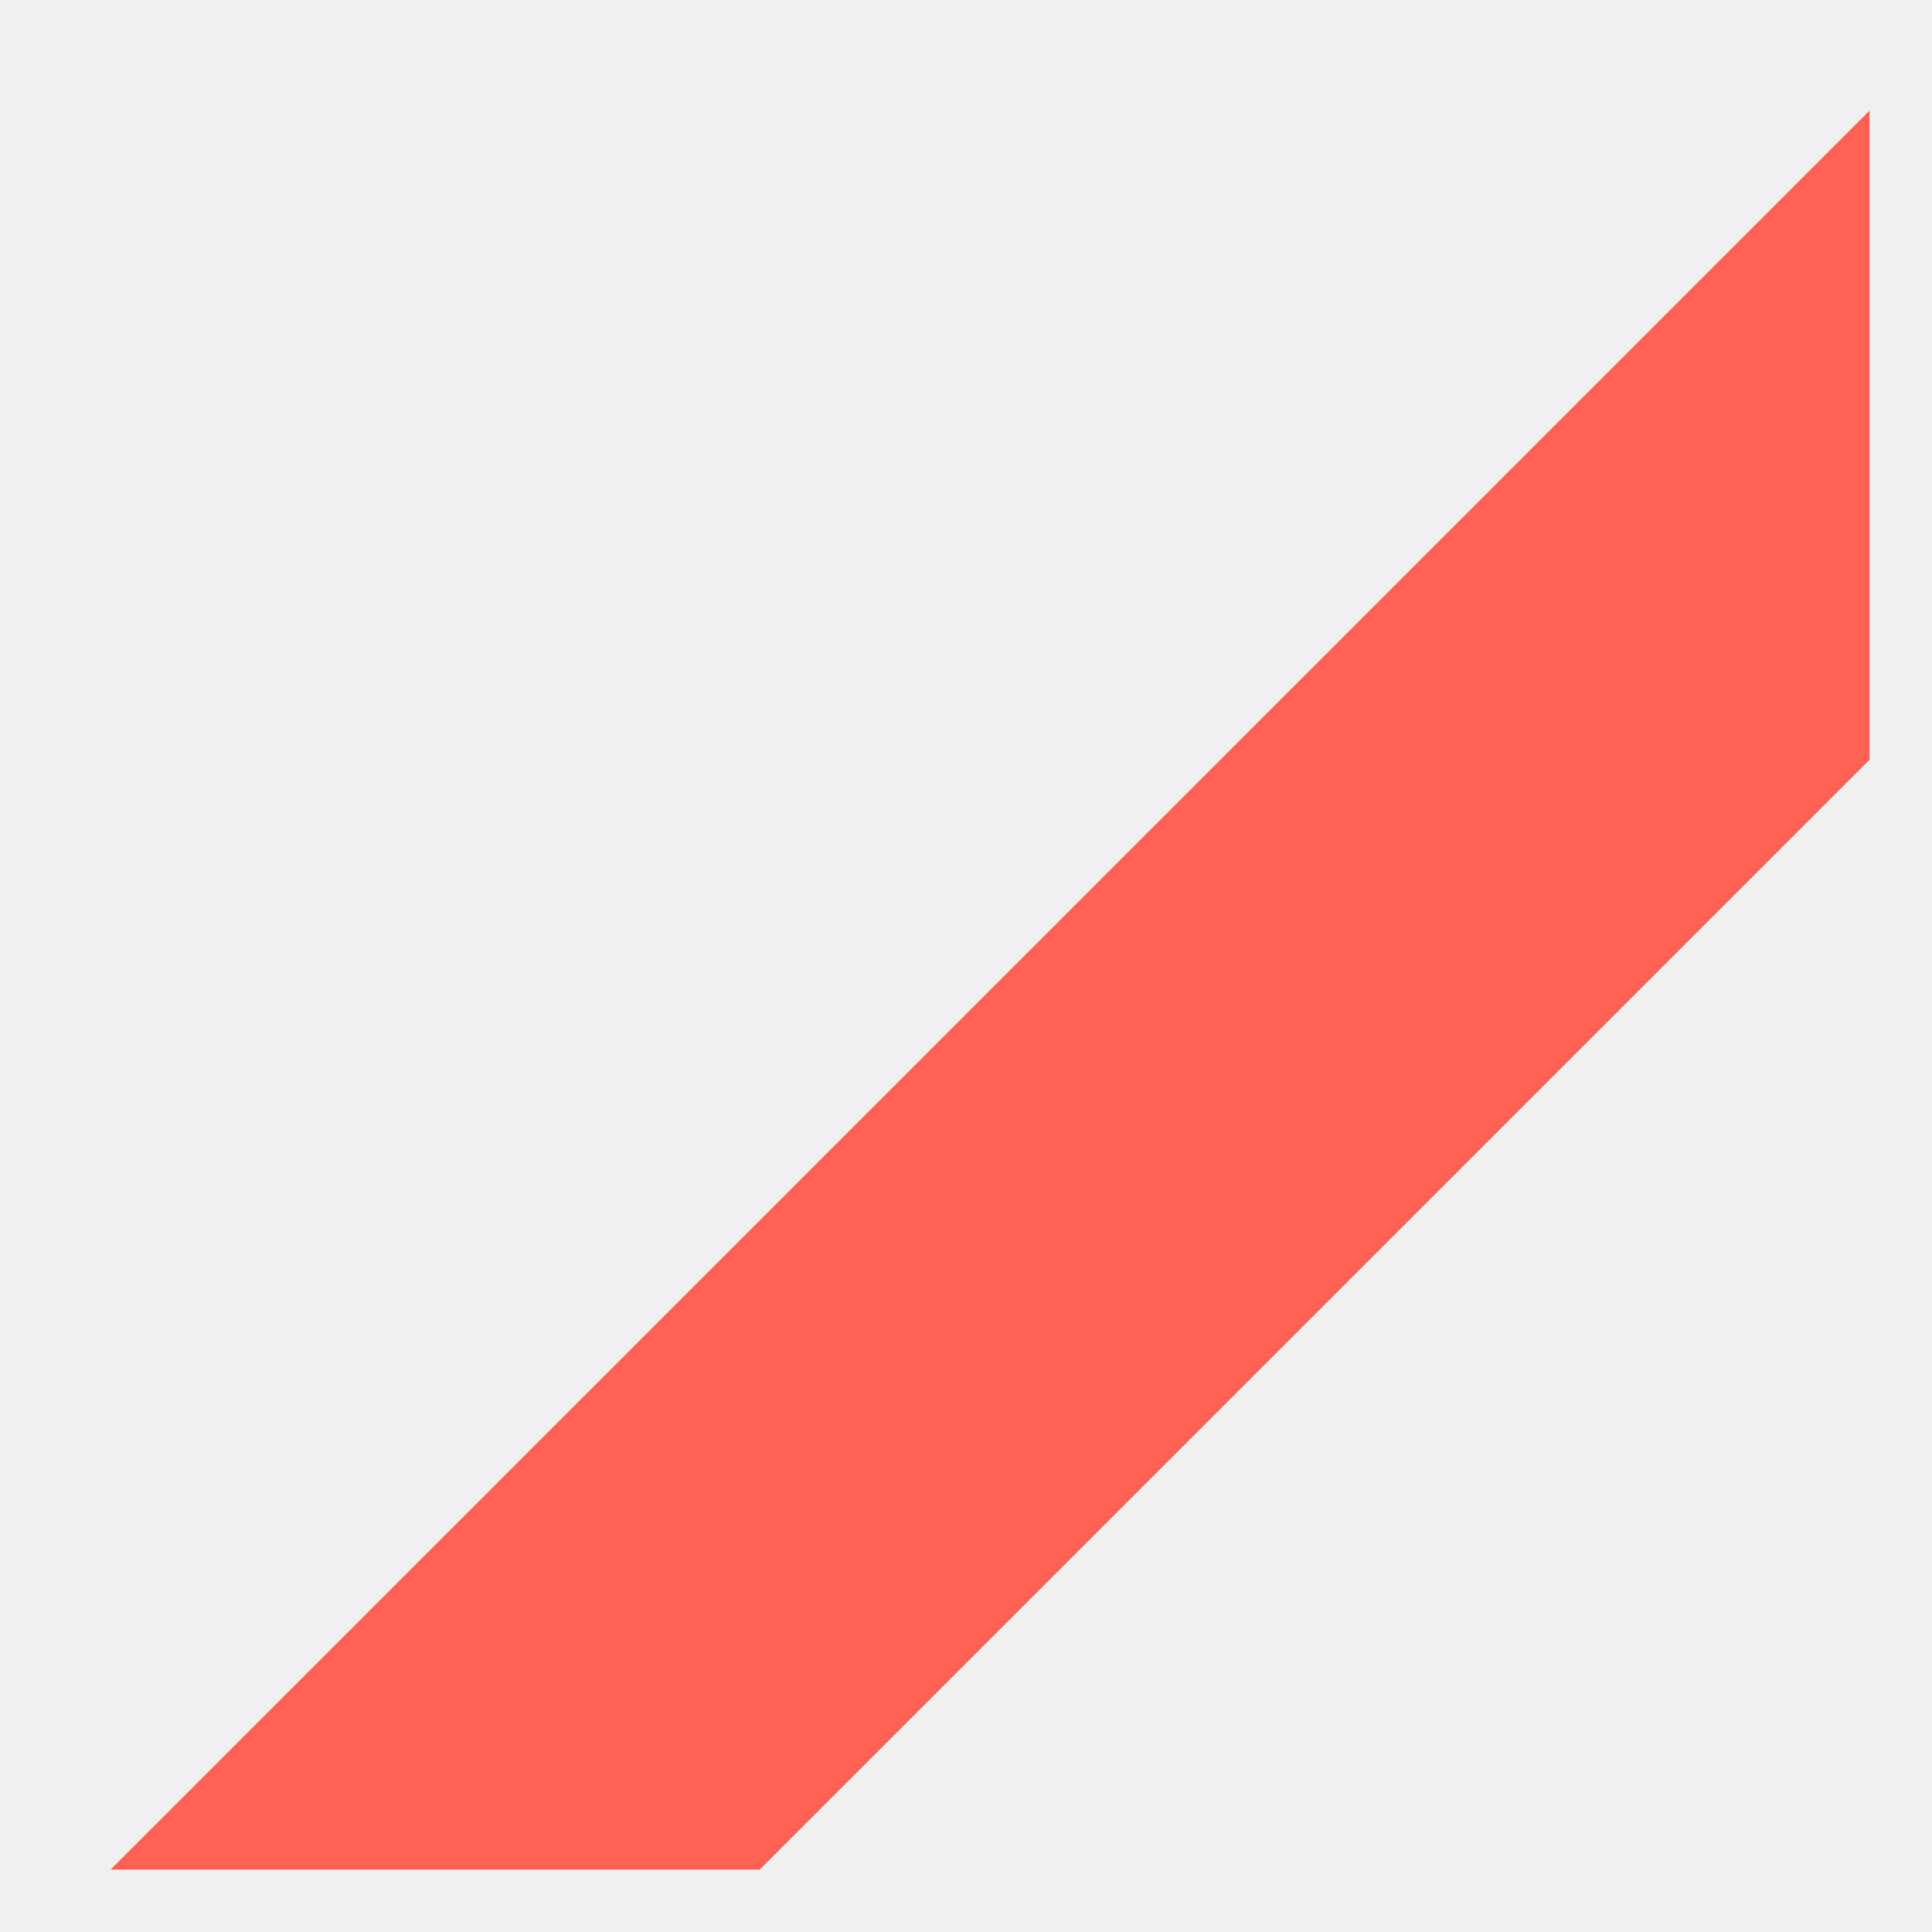
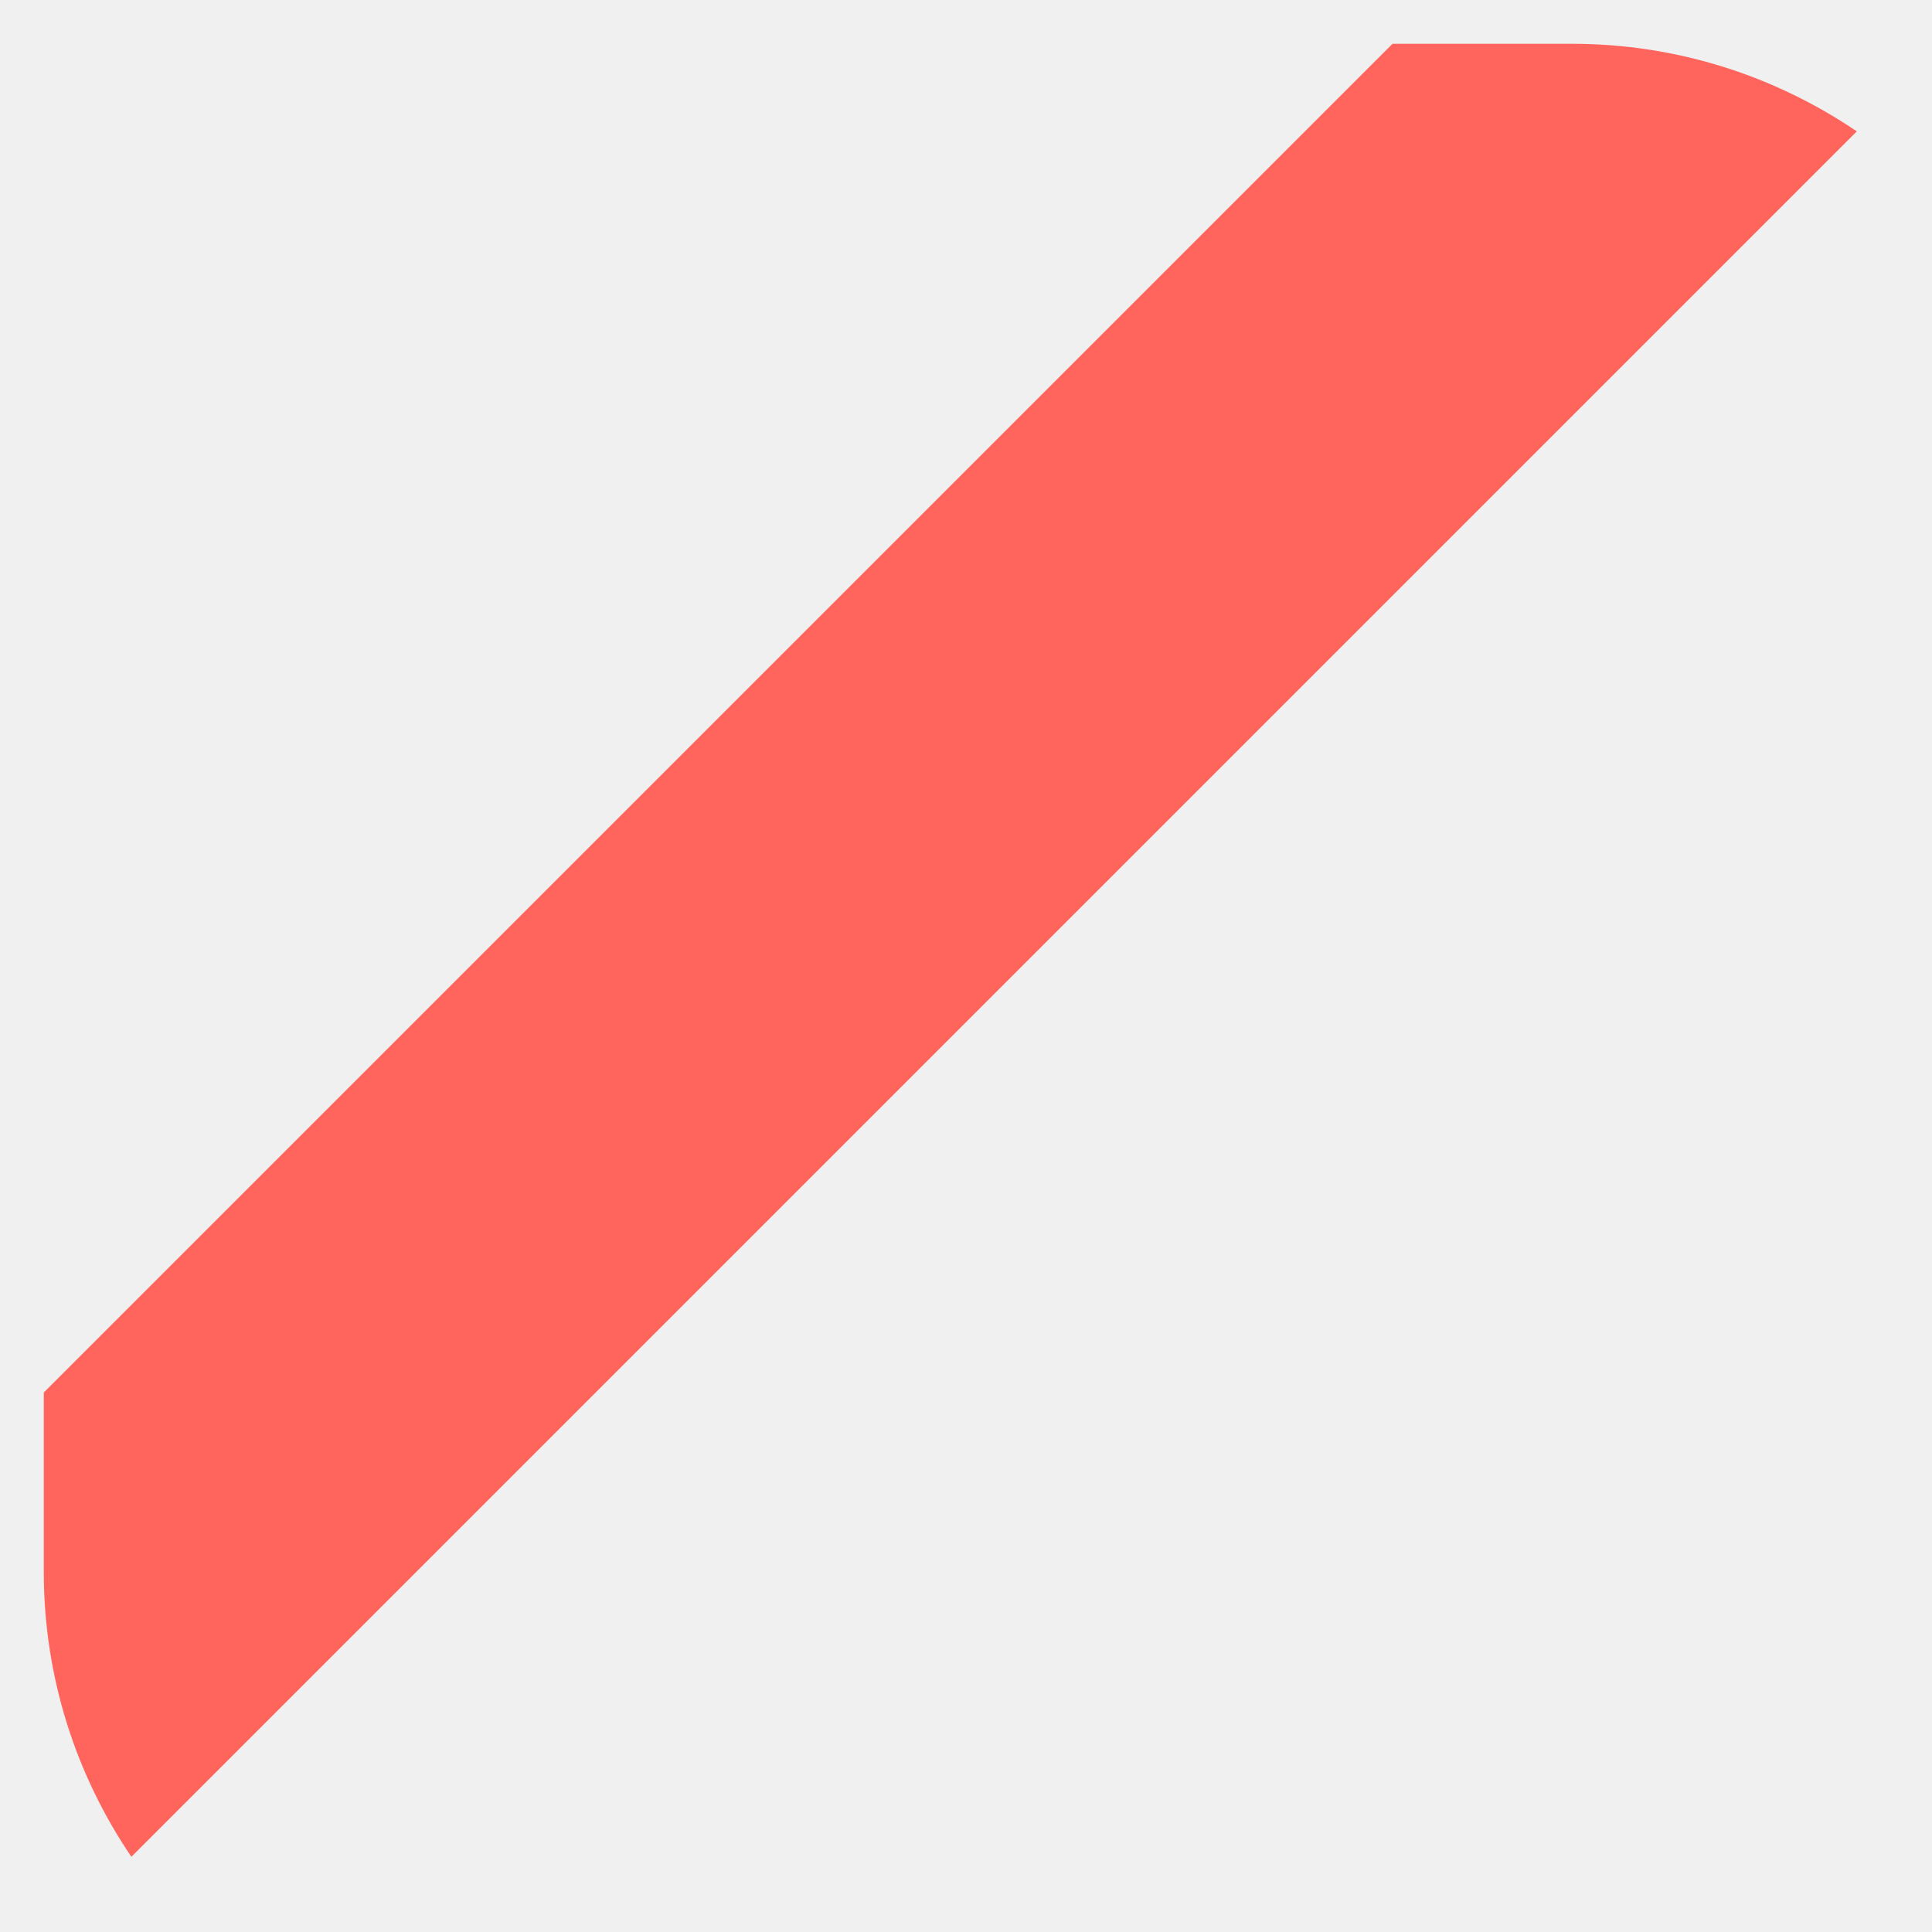
- <svg xmlns="http://www.w3.org/2000/svg" version="1.1" width="31px" height="31px">
+ <svg xmlns="http://www.w3.org/2000/svg" version="1.1" width="36px" height="36px">
  <defs>
    <pattern id="BGPattern" patternUnits="userSpaceOnUse" alignment="0 0" imageRepeat="None" />
-     <mask fill="white" id="Clip10695">
-       <path d="M 1.774 30  L 12.189 30  L 30 12.189  L 30 1.774  L 1.774 30  Z " fill-rule="evenodd" />
+     <mask fill="white" id="Clip14422">
+       <path d="M 2.448 34.599  L 34.599 2.448  C 33.081 1.419  31.254 0.816  29.292 0.816  L 25.947 0.816  L 0.816 25.947  L 0.816 29.292  C 0.816 31.254  1.419 33.081  2.448 34.599  Z " fill-rule="evenodd" />
    </mask>
  </defs>
-   <g transform="matrix(1 0 0 1 -169 -1249 )">
-     <path d="M 1.774 30  L 12.189 30  L 30 12.189  L 30 1.774  L 1.774 30  Z " fill-rule="nonzero" fill="rgba(255, 97, 85, 1)" stroke="none" transform="matrix(1 0 0 1 169 1249 )" class="fill" />
-     <path d="M 1.774 30  L 12.189 30  L 30 12.189  L 30 1.774  L 1.774 30  Z " stroke-width="0" stroke-dasharray="0" stroke="rgba(255, 255, 255, 0)" fill="none" transform="matrix(1 0 0 1 169 1249 )" class="stroke" mask="url(#Clip10695)" />
+   <g transform="matrix(1 0 0 1 -160 -1240 )">
+     <path d="M 2.448 34.599  L 34.599 2.448  C 33.081 1.419  31.254 0.816  29.292 0.816  L 25.947 0.816  L 0.816 25.947  L 0.816 29.292  C 0.816 31.254  1.419 33.081  2.448 34.599  Z " fill-rule="nonzero" fill="rgba(255, 100, 93, 1)" stroke="none" transform="matrix(1 0 0 1 160 1240 )" class="fill" />
+     <path d="M 2.448 34.599  L 34.599 2.448  C 33.081 1.419  31.254 0.816  29.292 0.816  L 25.947 0.816  L 0.816 25.947  L 0.816 29.292  C 0.816 31.254  1.419 33.081  2.448 34.599  Z " stroke-width="0" stroke-dasharray="0" stroke="rgba(255, 255, 255, 0)" fill="none" transform="matrix(1 0 0 1 160 1240 )" class="stroke" mask="url(#Clip14422)" />
  </g>
</svg>
